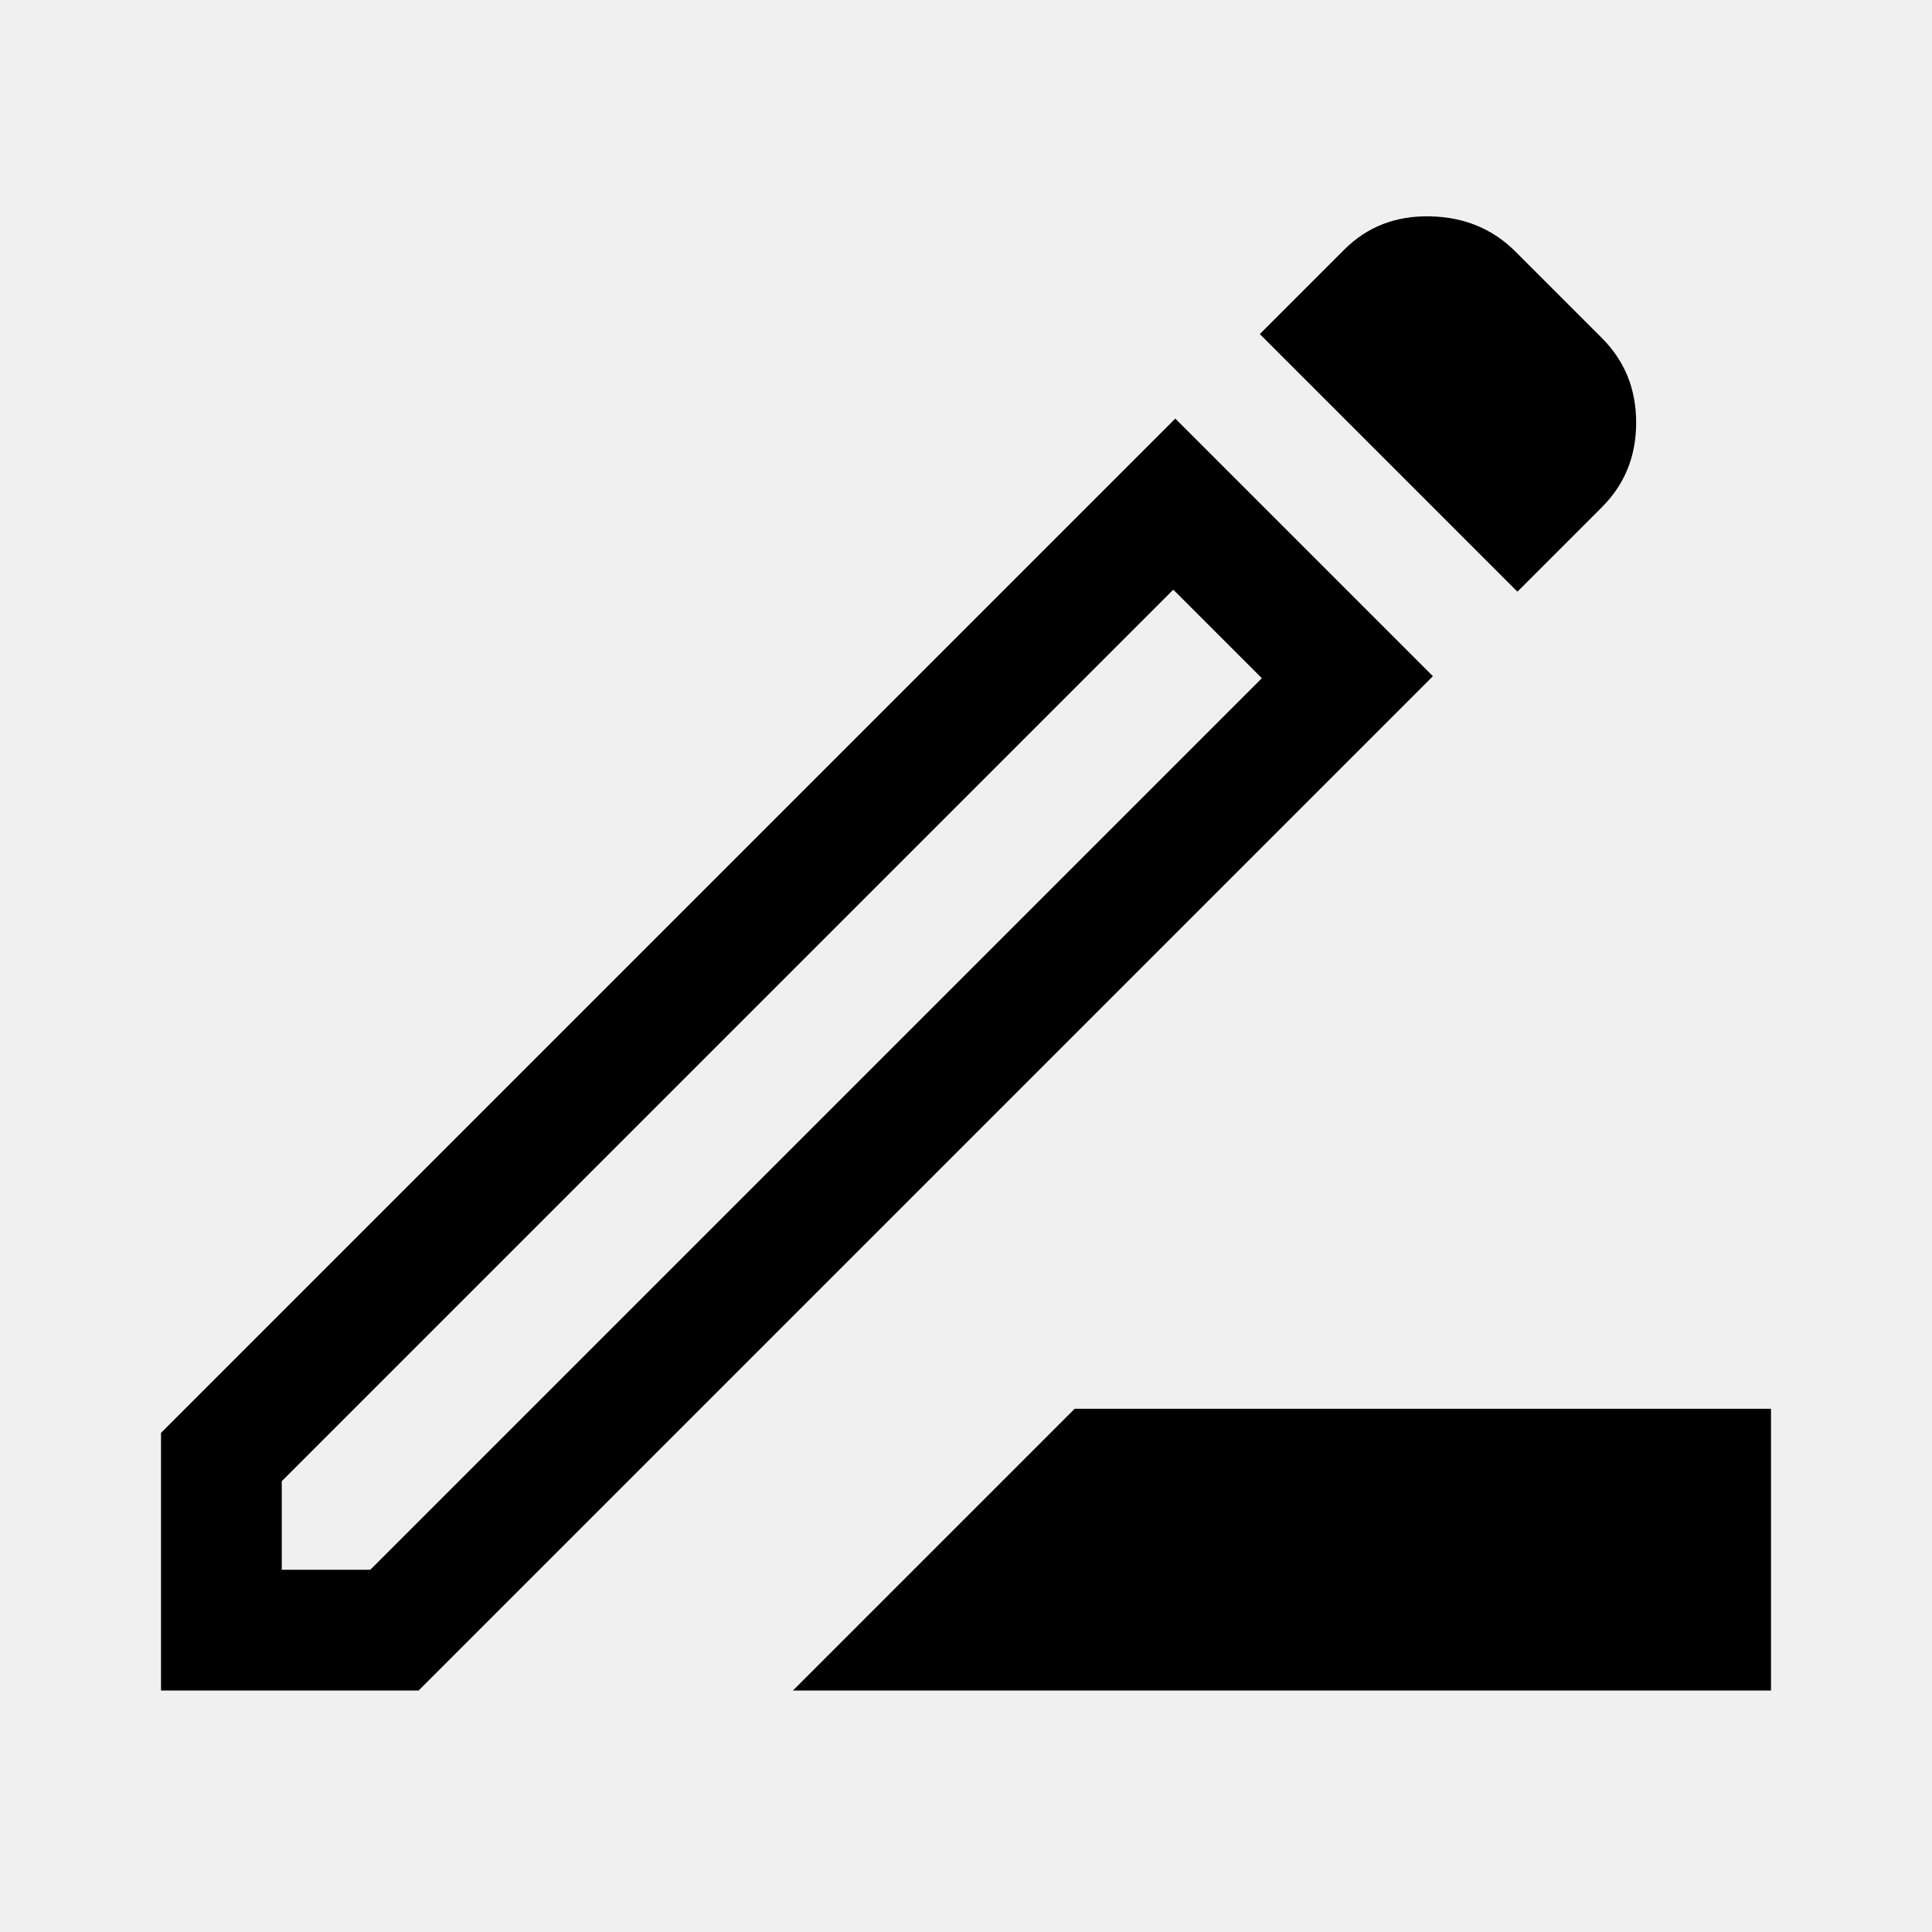
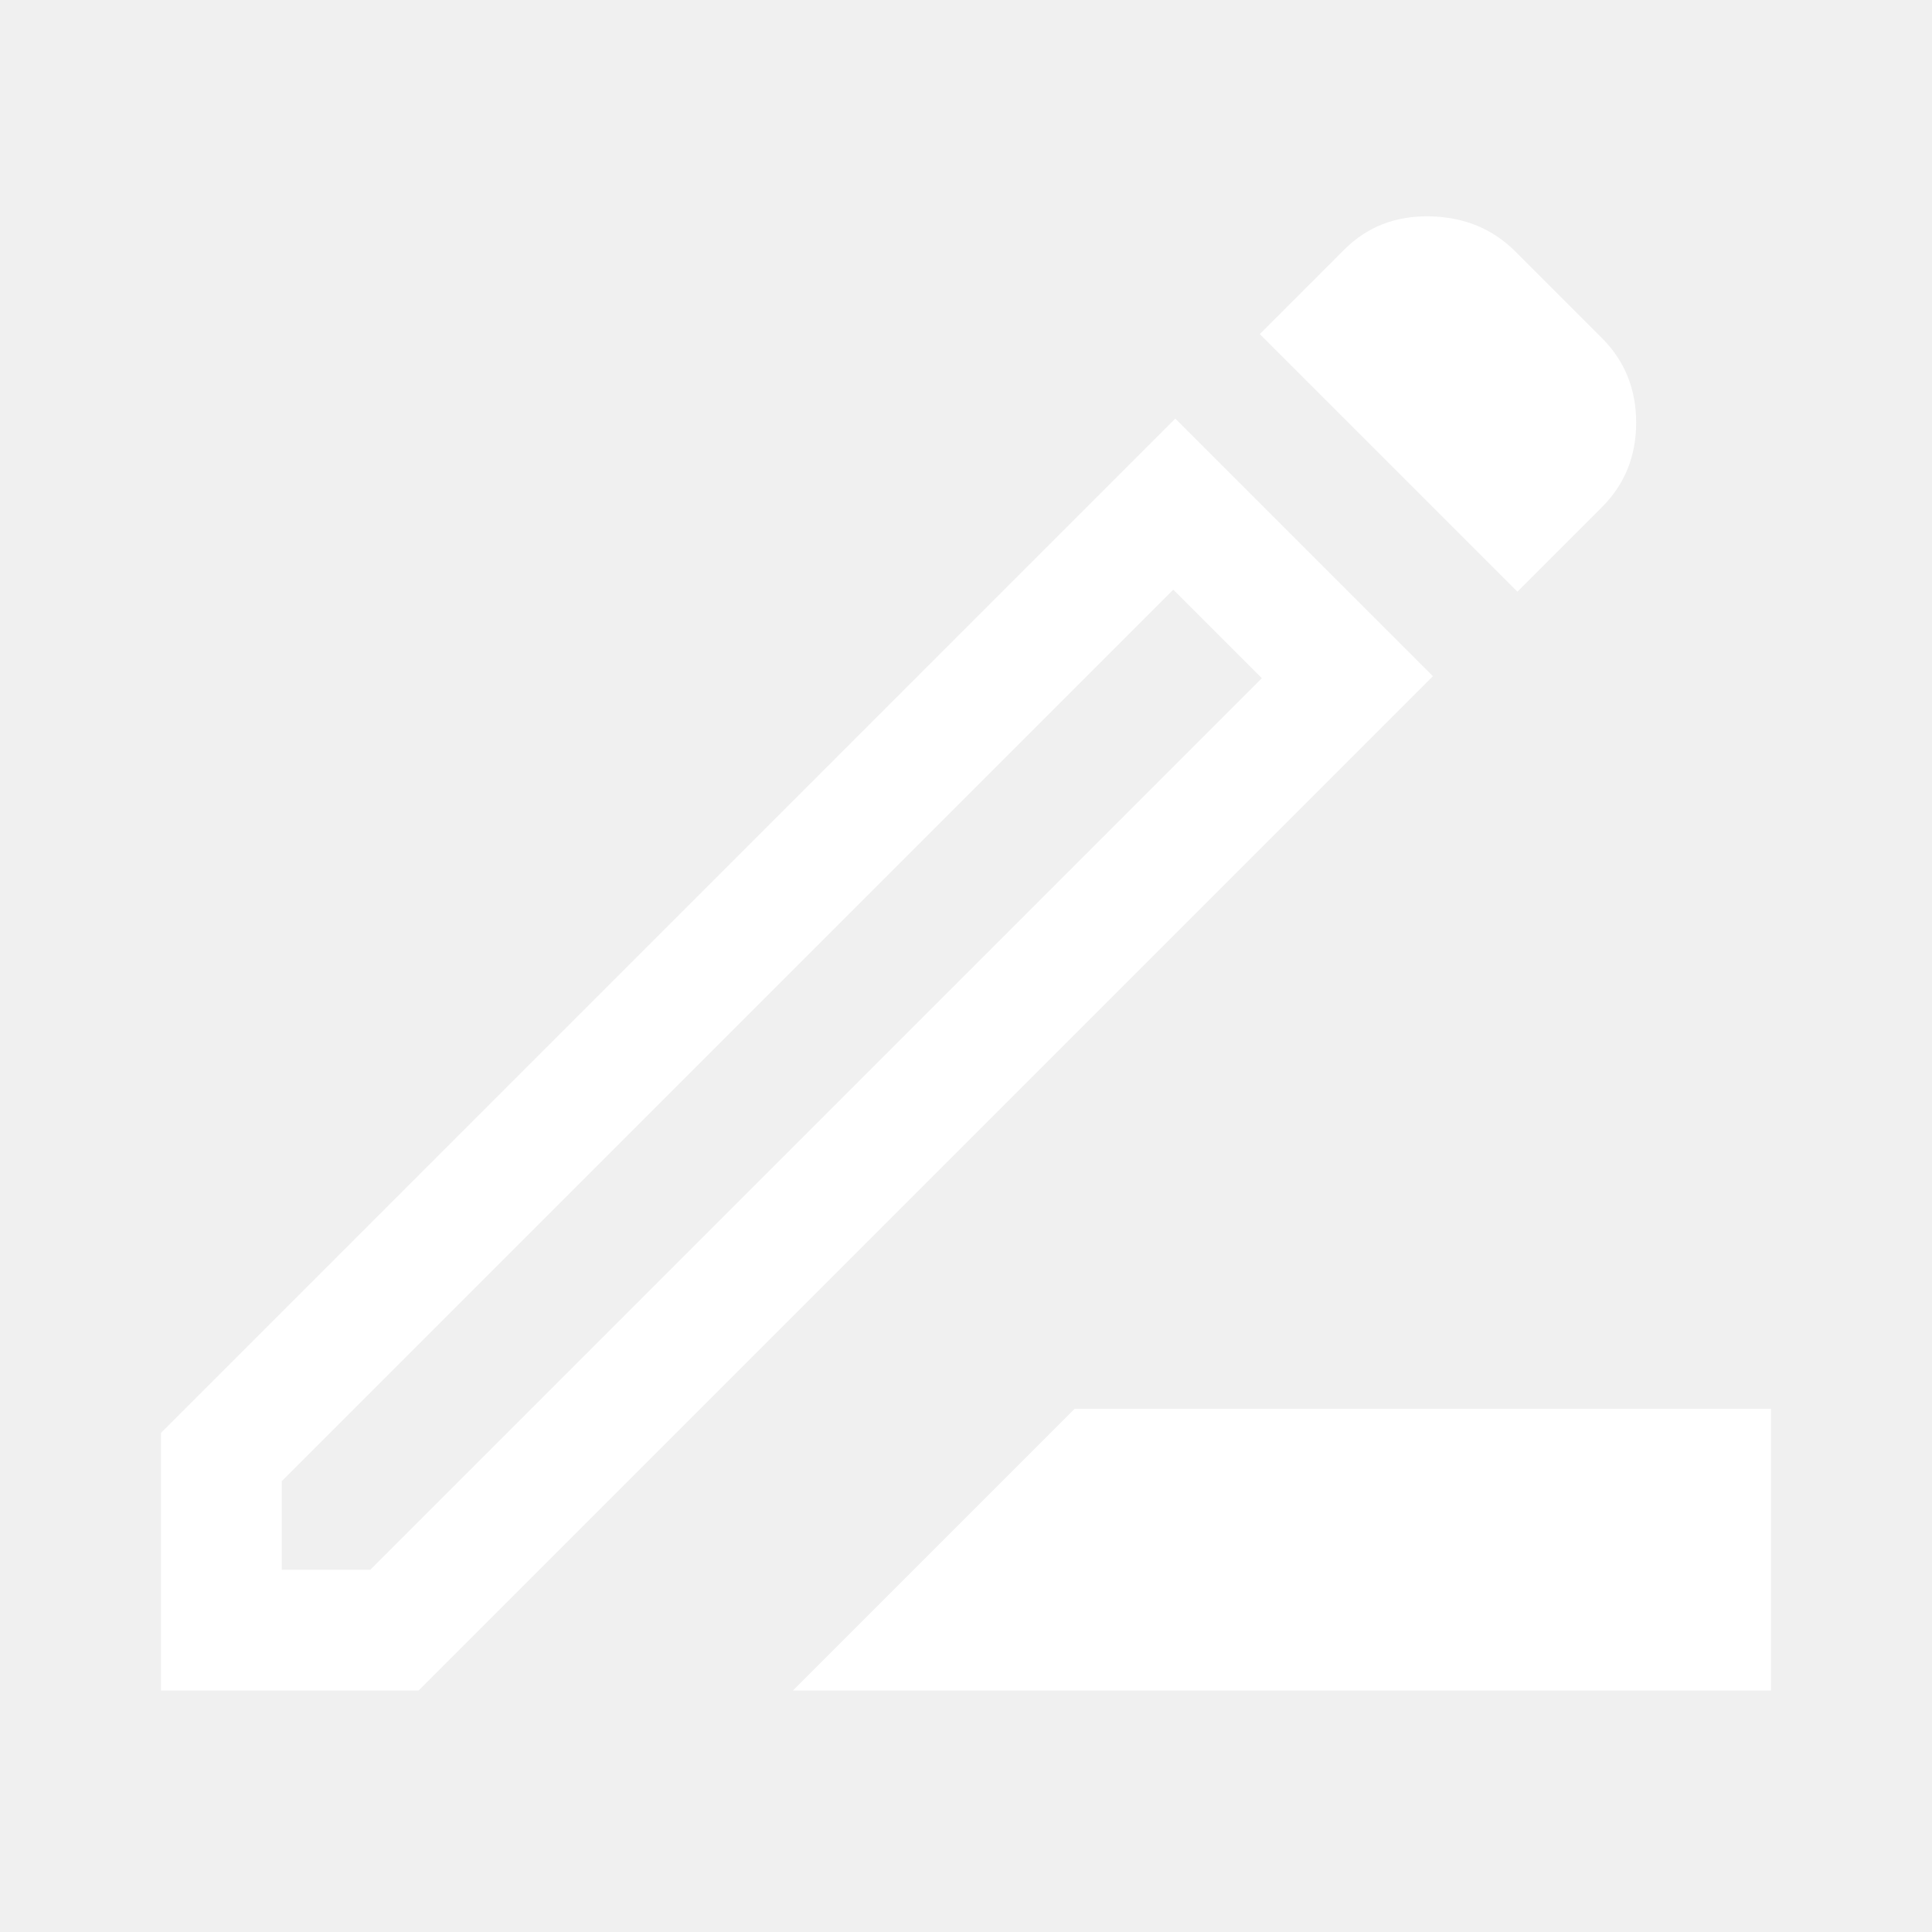
- <svg xmlns="http://www.w3.org/2000/svg" height="48" width="48">
+ <svg xmlns="http://www.w3.org/2000/svg" height="48" width="48" fill="#fff">
  <path d="m19.7 42 7-7H44v7ZM7 39h2.2l22.15-22.15-2.2-2.2L7 36.8Zm30.7-24.3-6.4-6.4 2.1-2.1q.85-.85 2.125-.825 1.275.025 2.125.875L39.8 8.4q.85.85.85 2.1t-.85 2.1Zm-2.1 2.1L10.4 42H4v-6.4l25.2-25.2Zm-5.35-1.05-1.1-1.1 2.2 2.2Z" />
</svg>
